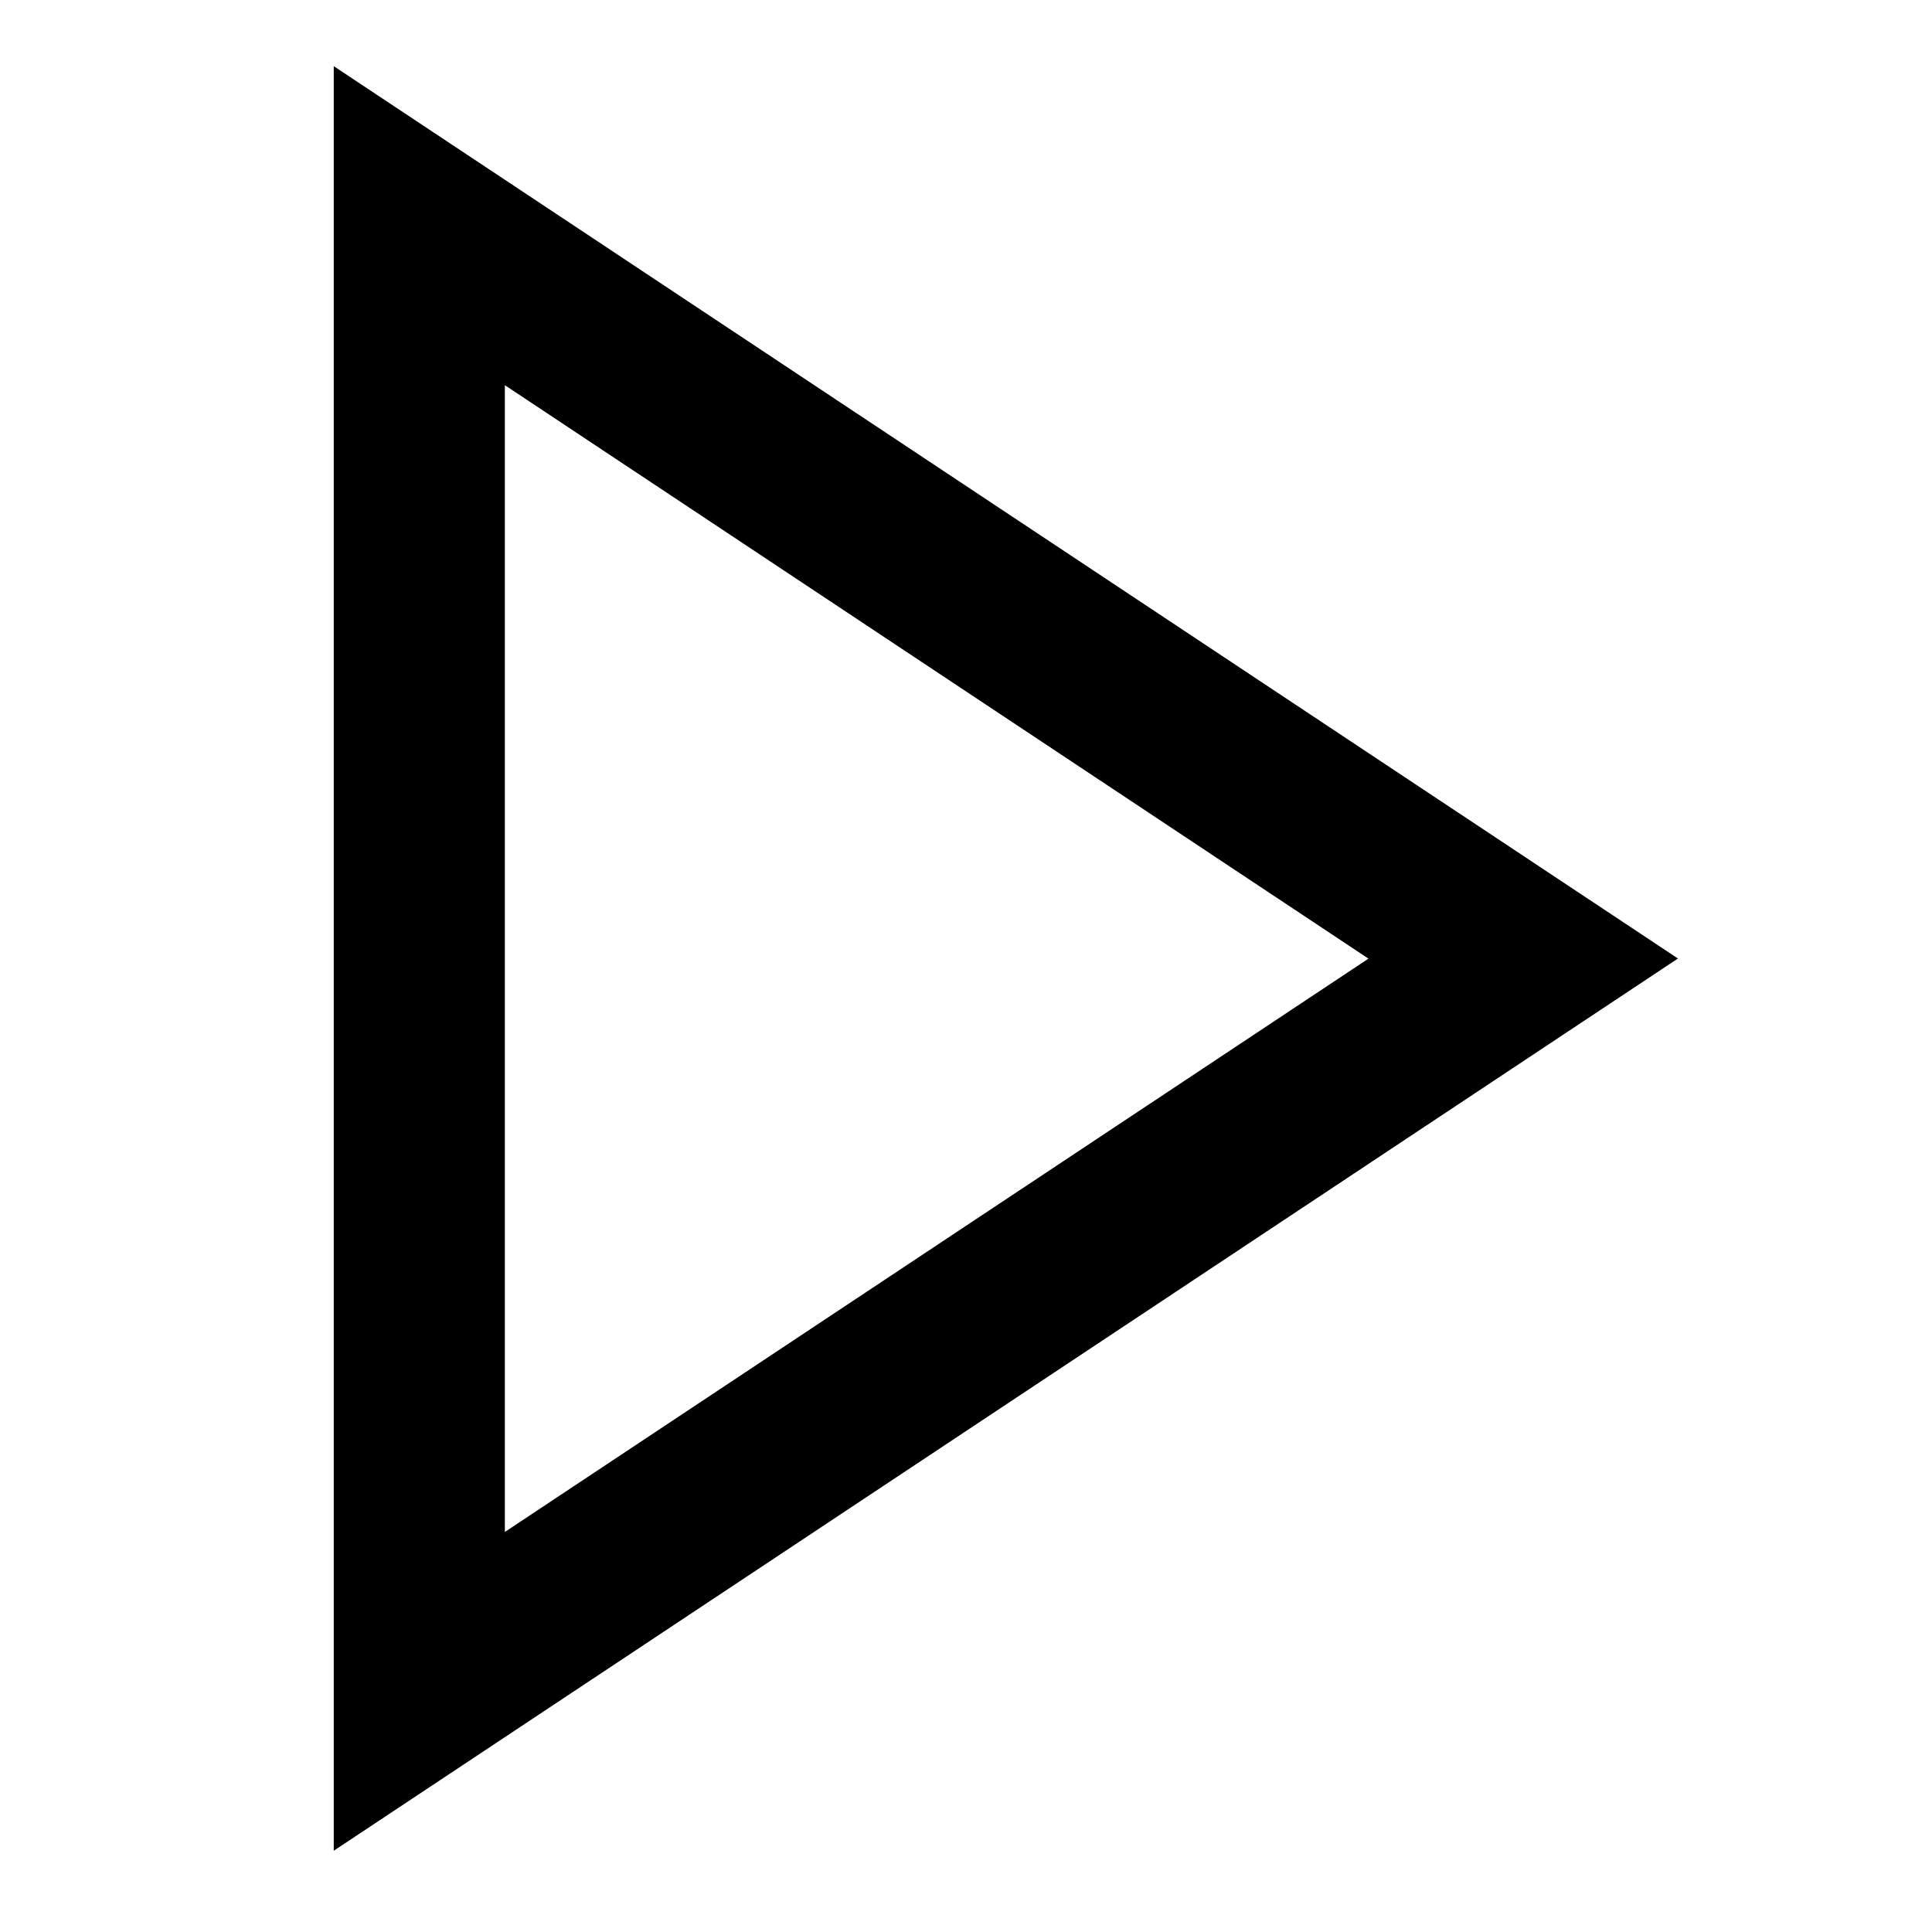
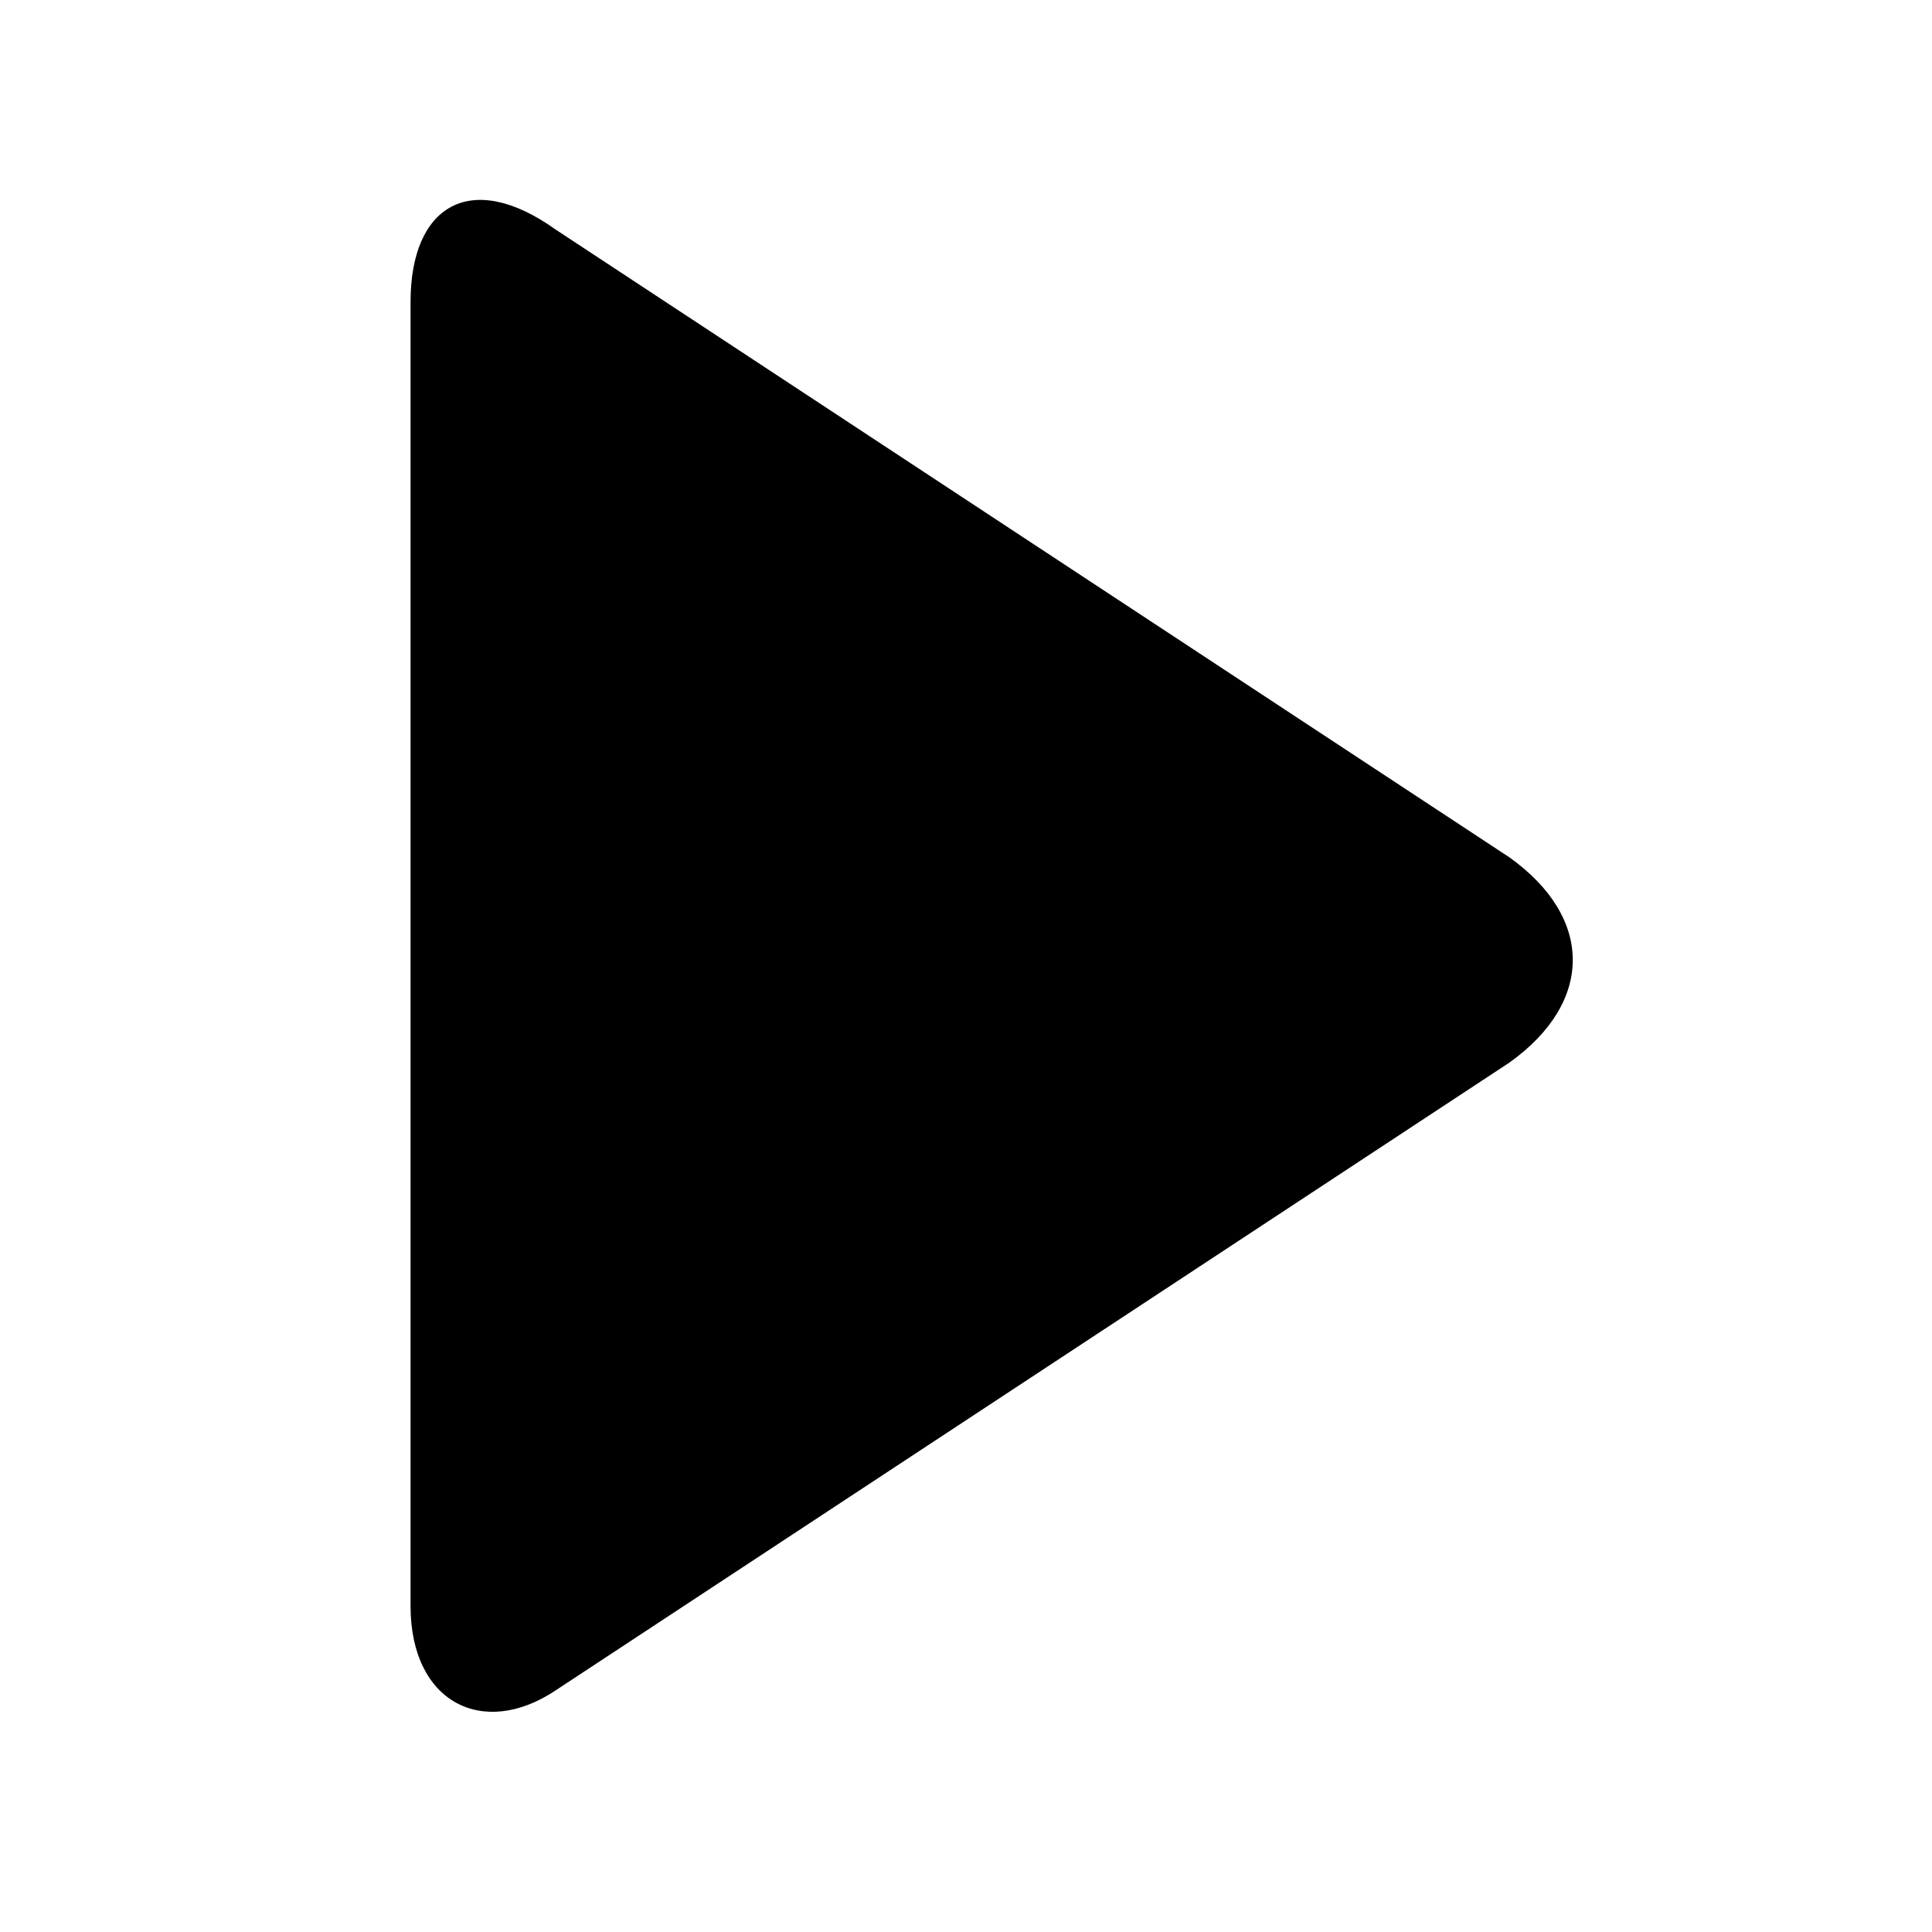
- <svg xmlns="http://www.w3.org/2000/svg" version="1.1" id="Layer_1" x="0px" y="0px" width="16px" height="16px" viewBox="0 0 16 16" enable-background="new 0 0 16 16" xml:space="preserve">
+ <svg xmlns="http://www.w3.org/2000/svg" version="1.1" id="Layer_1" x="0px" y="0px" viewBox="0 0 16 16" style="enable-background:new 0 0 16 16;" xml:space="preserve">
+   <style type="text/css">
+ 	.st0{display:none;}
+ 	.st1{display:inline;}
+ 	.st2{display:inline;stroke:#000000;stroke-width:1.417;stroke-miterlimit:10;}
+ 	.st3{display:inline;fill:none;stroke:#000000;stroke-width:1.417;stroke-linejoin:round;stroke-miterlimit:10;}
+ 	.st4{stroke:#000000;stroke-width:1.417;stroke-miterlimit:10;}
+ 	.st5{fill:none;stroke:#000000;stroke-width:1.417;stroke-miterlimit:10;}
+ 	.st6{display:inline;fill:none;stroke:#000000;stroke-width:1.417;stroke-miterlimit:10;}
+ 	.st7{display:none;fill:none;stroke:#000000;stroke-width:2.268;stroke-miterlimit:10;}
+ 	.st8{display:none;fill:none;stroke:#000000;stroke-width:2.268;stroke-linecap:round;stroke-miterlimit:10;}
+ 	
+ 		.st9{display:none;fill:none;stroke:#010101;stroke-width:1.855;stroke-linecap:round;stroke-linejoin:round;stroke-miterlimit:10;}
+ 	.st10{display:inline;fill:#010101;stroke:#010101;stroke-width:1.37;stroke-miterlimit:10;}
+ 	.st11{display:inline;fill:none;stroke:#010101;stroke-width:0.85;stroke-miterlimit:10;}
+ 	.st12{display:inline;fill:none;stroke:#010101;stroke-width:1.855;stroke-miterlimit:10;}
+ 	.st13{fill:none;stroke:#000000;stroke-width:0.567;stroke-miterlimit:10;}
+ </style>
  <g>
    <g>
-       <path d="M4.181,3.19l7.152,4.749l-7.152,4.748V3.19 M2.764,0.548v14.779l11.132-7.389L2.764,0.548L2.764,0.548z" />
+       <g>
+         <g>
+           <path d="M4.6,1.9C3.9,1.4,3.4,1.7,3.4,2.5v10.8c0,0.8,0.6,1.1,1.2,0.7l7.9-5.2c0.7-0.5,0.7-1.2,0-1.7L4.6,1.9z" />
+         </g>
+       </g>
+     </g>
+   </g>
+   <g class="st0">
+     <circle class="st1" cx="8" cy="7.9" r="1" />
+     <path class="st1" d="M8,0.7c-4,0-7.3,3.2-7.3,7.3c0,4,3.2,7.3,7.3,7.3c4,0,7.2-3.2,7.2-7.3C15.3,3.9,12,0.7,8,0.7z M9.8,9.7L3.9,12   l2.4-5.8l5.8-2.4L9.8,9.7z" />
+   </g>
+   <g class="st0">
+     <circle class="st2" cx="8.1" cy="11.8" r="2.4" />
+     <polyline class="st3" points="10.5,11.8 10.5,1.6 14.5,5.7  " />
+     <line class="st3" x1="1.6" y1="1.9" x2="7.7" y2="1.9" />
+     <line class="st3" x1="1.6" y1="4.3" x2="7.7" y2="4.3" />
+     <line class="st3" x1="1.6" y1="6.7" x2="7.7" y2="6.7" />
+   </g>
+   <g class="st0">
+     <circle class="st2" cx="12.3" cy="10.3" r="2.4" />
+     <circle class="st2" cx="3.8" cy="12.3" r="2.4" />
+     <polyline class="st3" points="6.2,12.3 6.2,3.1 14.7,1.1 14.7,10.3  " />
+   </g>
+   <path class="st0" d="M15.3,9.2V6.7l-2-0.4C13.1,6,13,5.8,12.9,5.5L14,3.8L12.3,2l-1.7,1.1C10.3,3,10.1,2.9,9.8,2.8l-0.4-2H6.9  l-0.4,2C6.2,2.9,6,3,5.7,3.2L4,2L2.2,3.8l1.2,1.7C3.3,5.8,3.2,6,3.1,6.3L1,6.7v2.5l2,0.4c0.1,0.3,0.2,0.5,0.3,0.8l-1.2,1.7L4,13.8  l1.7-1.2C6,12.8,6.2,12.9,6.5,13L6.9,15h2.5L9.8,13c0.3-0.1,0.5-0.2,0.8-0.3l1.7,1.2l1.7-1.7l-1.2-1.7c0.1-0.3,0.2-0.5,0.3-0.8  L15.3,9.2z M8.1,9.9c-1.1,0-2-0.9-2-2c0-1.1,0.9-2,2-2c1.1,0,2,0.9,2,2C10.1,9,9.2,9.9,8.1,9.9z" />
+   <g class="st0">
+     <g class="st1">
+       <path class="st4" d="M13.9,13.1c0,0.3-0.2,0.5-0.5,0.5H2.6c-0.3,0-0.5-0.2-0.5-0.5V5.4c0-0.3,0.2-0.5,0.5-0.5h10.8    c0.3,0,0.5,0.2,0.5,0.5V13.1z" />
+     </g>
+     <g class="st1">
+       <path d="M2.7,2.8c0-0.3,0.2-0.5,0.5-0.5h3.9c0.3,0,0.5,0.2,0.5,0.5v1.6c0,0.3-0.2,0.5-0.5,0.5H3.2c-0.3,0-0.5-0.2-0.5-0.5V2.8z" />
+       <path class="st5" d="M2.7,2.8c0-0.3,0.2-0.5,0.5-0.5h3.9c0.3,0,0.5,0.2,0.5,0.5v1.6c0,0.3-0.2,0.5-0.5,0.5H3.2    c-0.3,0-0.5-0.2-0.5-0.5V2.8z" />
+     </g>
+   </g>
+   <path class="st0" d="M1.5,4.1c0,0,4.3-3.9,8.4-1.4c4.1,2.4,5.4,5.6,3.6,7.9C11.4,7.4,10.3,5.8,6,4.5c0,0,6.8,4.3,8,9.3  c-0.2,1.1-1.2,0.3-1.2,0.3l-1.1-1.8c0,0-2.1,1.6-4.6-0.5C2.9,8.1,6.2,4,1.5,4.1z" />
+   <path class="st0" d="M8,0.8c-0.2,0-0.3,0.1-0.4,0.4l-2,4L1.2,5.8C0.8,5.9,0.7,6,0.7,6.2c0,0.1,0.1,0.3,0.2,0.4l3.2,3.1l-0.8,4.4  c0,0.1,0,0.1,0,0.2c0,0.1,0,0.2,0.1,0.3c0.1,0.1,0.2,0.1,0.3,0.1c0.1,0,0.2,0,0.4-0.1l4-2.1l4,2.1c0.1,0.1,0.2,0.1,0.4,0.1  c0.1,0,0.2,0,0.3-0.1s0.1-0.2,0.1-0.3c0-0.1,0-0.1,0-0.2l-0.8-4.4l3.2-3.1c0.2-0.2,0.2-0.3,0.2-0.4c0-0.2-0.2-0.4-0.5-0.4l-4.4-0.6  l-2-4C8.3,0.9,8.2,0.8,8,0.8L8,0.8z" />
+   <g class="st0">
+     <circle class="st6" cx="8" cy="8" r="6.6" />
+     <circle class="st6" cx="8" cy="8" r="2.1" />
+     <path class="st1" d="M5.7,8c0-1.2,1-2.3,2.3-2.3c0.3,0,0.6,0.1,0.9,0.2l1.8-4C9.9,1.6,9,1.4,8,1.4C4.4,1.4,1.4,4.4,1.4,8   c0,0.8,0.2,1.6,0.4,2.4l4-1.6C5.8,8.6,5.7,8.3,5.7,8z" />
+     <path class="st1" d="M14.1,5.6l-4,1.6c0.1,0.3,0.2,0.5,0.2,0.8c0,1.2-1,2.3-2.3,2.3c-0.3,0-0.6-0.1-0.9-0.2L5.3,14   C6.1,14.4,7,14.6,8,14.6c3.6,0,6.6-2.9,6.6-6.6C14.6,7.2,14.4,6.4,14.1,5.6z" />
+   </g>
+   <g class="st0">
+     <rect x="2" y="1.9" class="st1" width="5" height="5" />
+     <rect x="9.1" y="9" class="st1" width="5" height="5" />
+     <rect x="2" y="9" class="st1" width="5" height="5" />
+     <rect x="9.1" y="1.9" class="st1" width="5" height="5" />
+   </g>
+   <circle class="st7" cx="6.9" cy="7" r="4.5" />
+   <line class="st8" x1="10.2" y1="9.9" x2="14.5" y2="14.2" />
+   <polyline class="st9" points="4.8,1.6 11.2,7.9 4.8,14.3 " />
+   <polyline class="st9" points="11.2,14.3 4.8,7.9 11.2,1.6 " />
+   <g class="st0">
+     <rect x="2.1" y="3.3" class="st10" width="2.3" height="2.3" />
+     <line class="st11" x1="7.3" y1="3.1" x2="13.9" y2="3.1" />
+     <line class="st11" x1="7.3" y1="4.8" x2="13.9" y2="4.8" />
+     <line class="st11" x1="7.3" y1="6.4" x2="13.9" y2="6.4" />
+     <line class="st11" x1="7.3" y1="9.5" x2="13.9" y2="9.5" />
+     <line class="st11" x1="7.3" y1="11.1" x2="13.9" y2="11.1" />
+     <line class="st11" x1="7.3" y1="12.8" x2="13.9" y2="12.8" />
+     <rect x="2.1" y="9.7" class="st10" width="2.3" height="2.3" />
+   </g>
+   <g class="st0">
+     <rect x="2.8" y="2.7" class="st10" width="3.8" height="3.8" />
+     <rect x="2.8" y="9.3" class="st10" width="3.8" height="3.8" />
+     <rect x="9.5" y="2.7" class="st10" width="3.8" height="3.8" />
+     <rect x="9.5" y="9.3" class="st10" width="3.8" height="3.8" />
+   </g>
+   <g class="st0">
+     <line class="st12" x1="1.7" y1="3.4" x2="14.3" y2="3.4" />
+     <line class="st12" x1="1.7" y1="7.9" x2="14.3" y2="7.9" />
+     <line class="st12" x1="1.7" y1="12.5" x2="14.3" y2="12.5" />
+   </g>
+   <g class="st0">
+     <g class="st1">
+       <path d="M3.4,14.5c-0.1,0.1-0.3,0.1-0.4,0L1.5,13c-0.1-0.1-0.1-0.3,0-0.4l5.3-6.2c0.1-0.1,0.3-0.1,0.4,0l2.4,2.4    c0.1,0.1,0.1,0.3,0,0.4L3.4,14.5z" />
+       <path class="st13" d="M3.4,14.5c-0.1,0.1-0.3,0.1-0.4,0L1.5,13c-0.1-0.1-0.1-0.3,0-0.4l5.3-6.2c0.1-0.1,0.3-0.1,0.4,0l2.4,2.4    c0.1,0.1,0.1,0.3,0,0.4L3.4,14.5z" />
+     </g>
+     <g class="st1">
+       <path d="M11,8c0.1,0.1,0.3,0.2,0.5,0.2c0,0,1.5-0.3,2.1-1c1.3-1.3,1.3-3.5,0-4.9s-3.5-1.3-4.9,0c-0.7,0.7-1,2.1-1,2.1    c0,0.2,0,0.4,0.2,0.5L11,8z" />
+       <path class="st13" d="M11,8c0.1,0.1,0.3,0.2,0.5,0.2c0,0,1.5-0.3,2.1-1c1.3-1.3,1.3-3.5,0-4.9s-3.5-1.3-4.9,0    c-0.7,0.7-1,2.1-1,2.1c0,0.2,0,0.4,0.2,0.5L11,8z" />
    </g>
  </g>
</svg>
